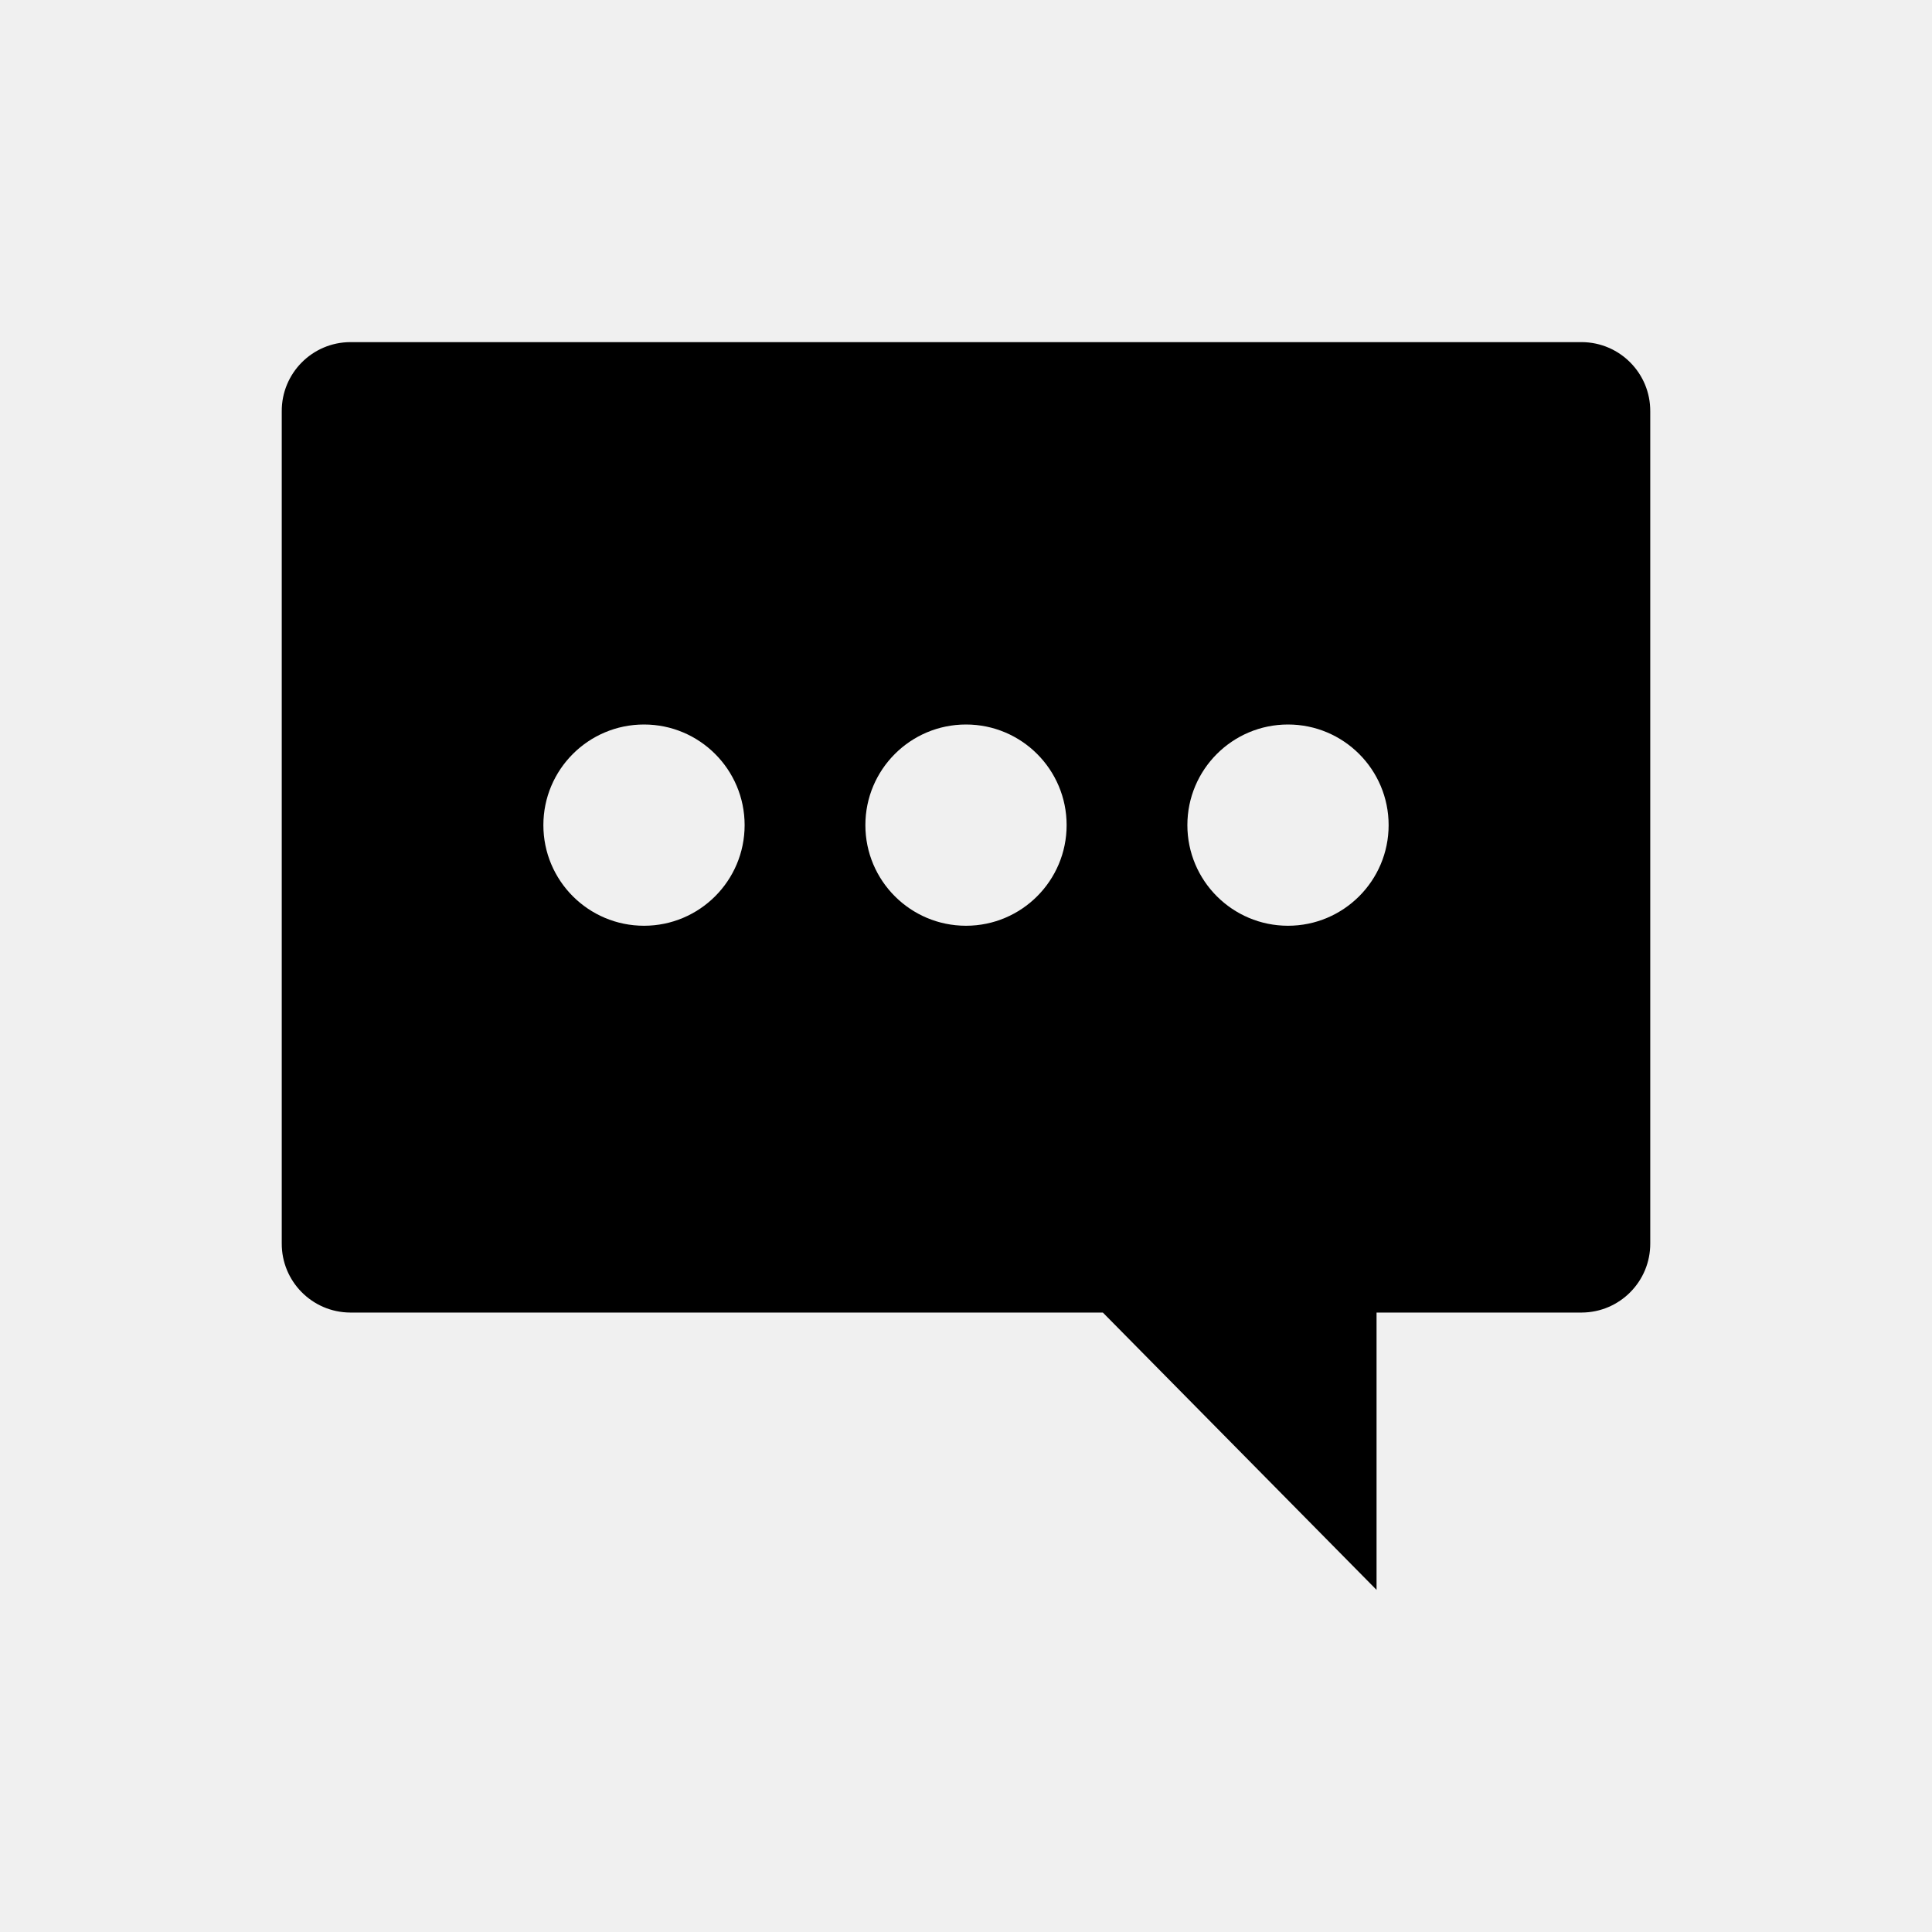
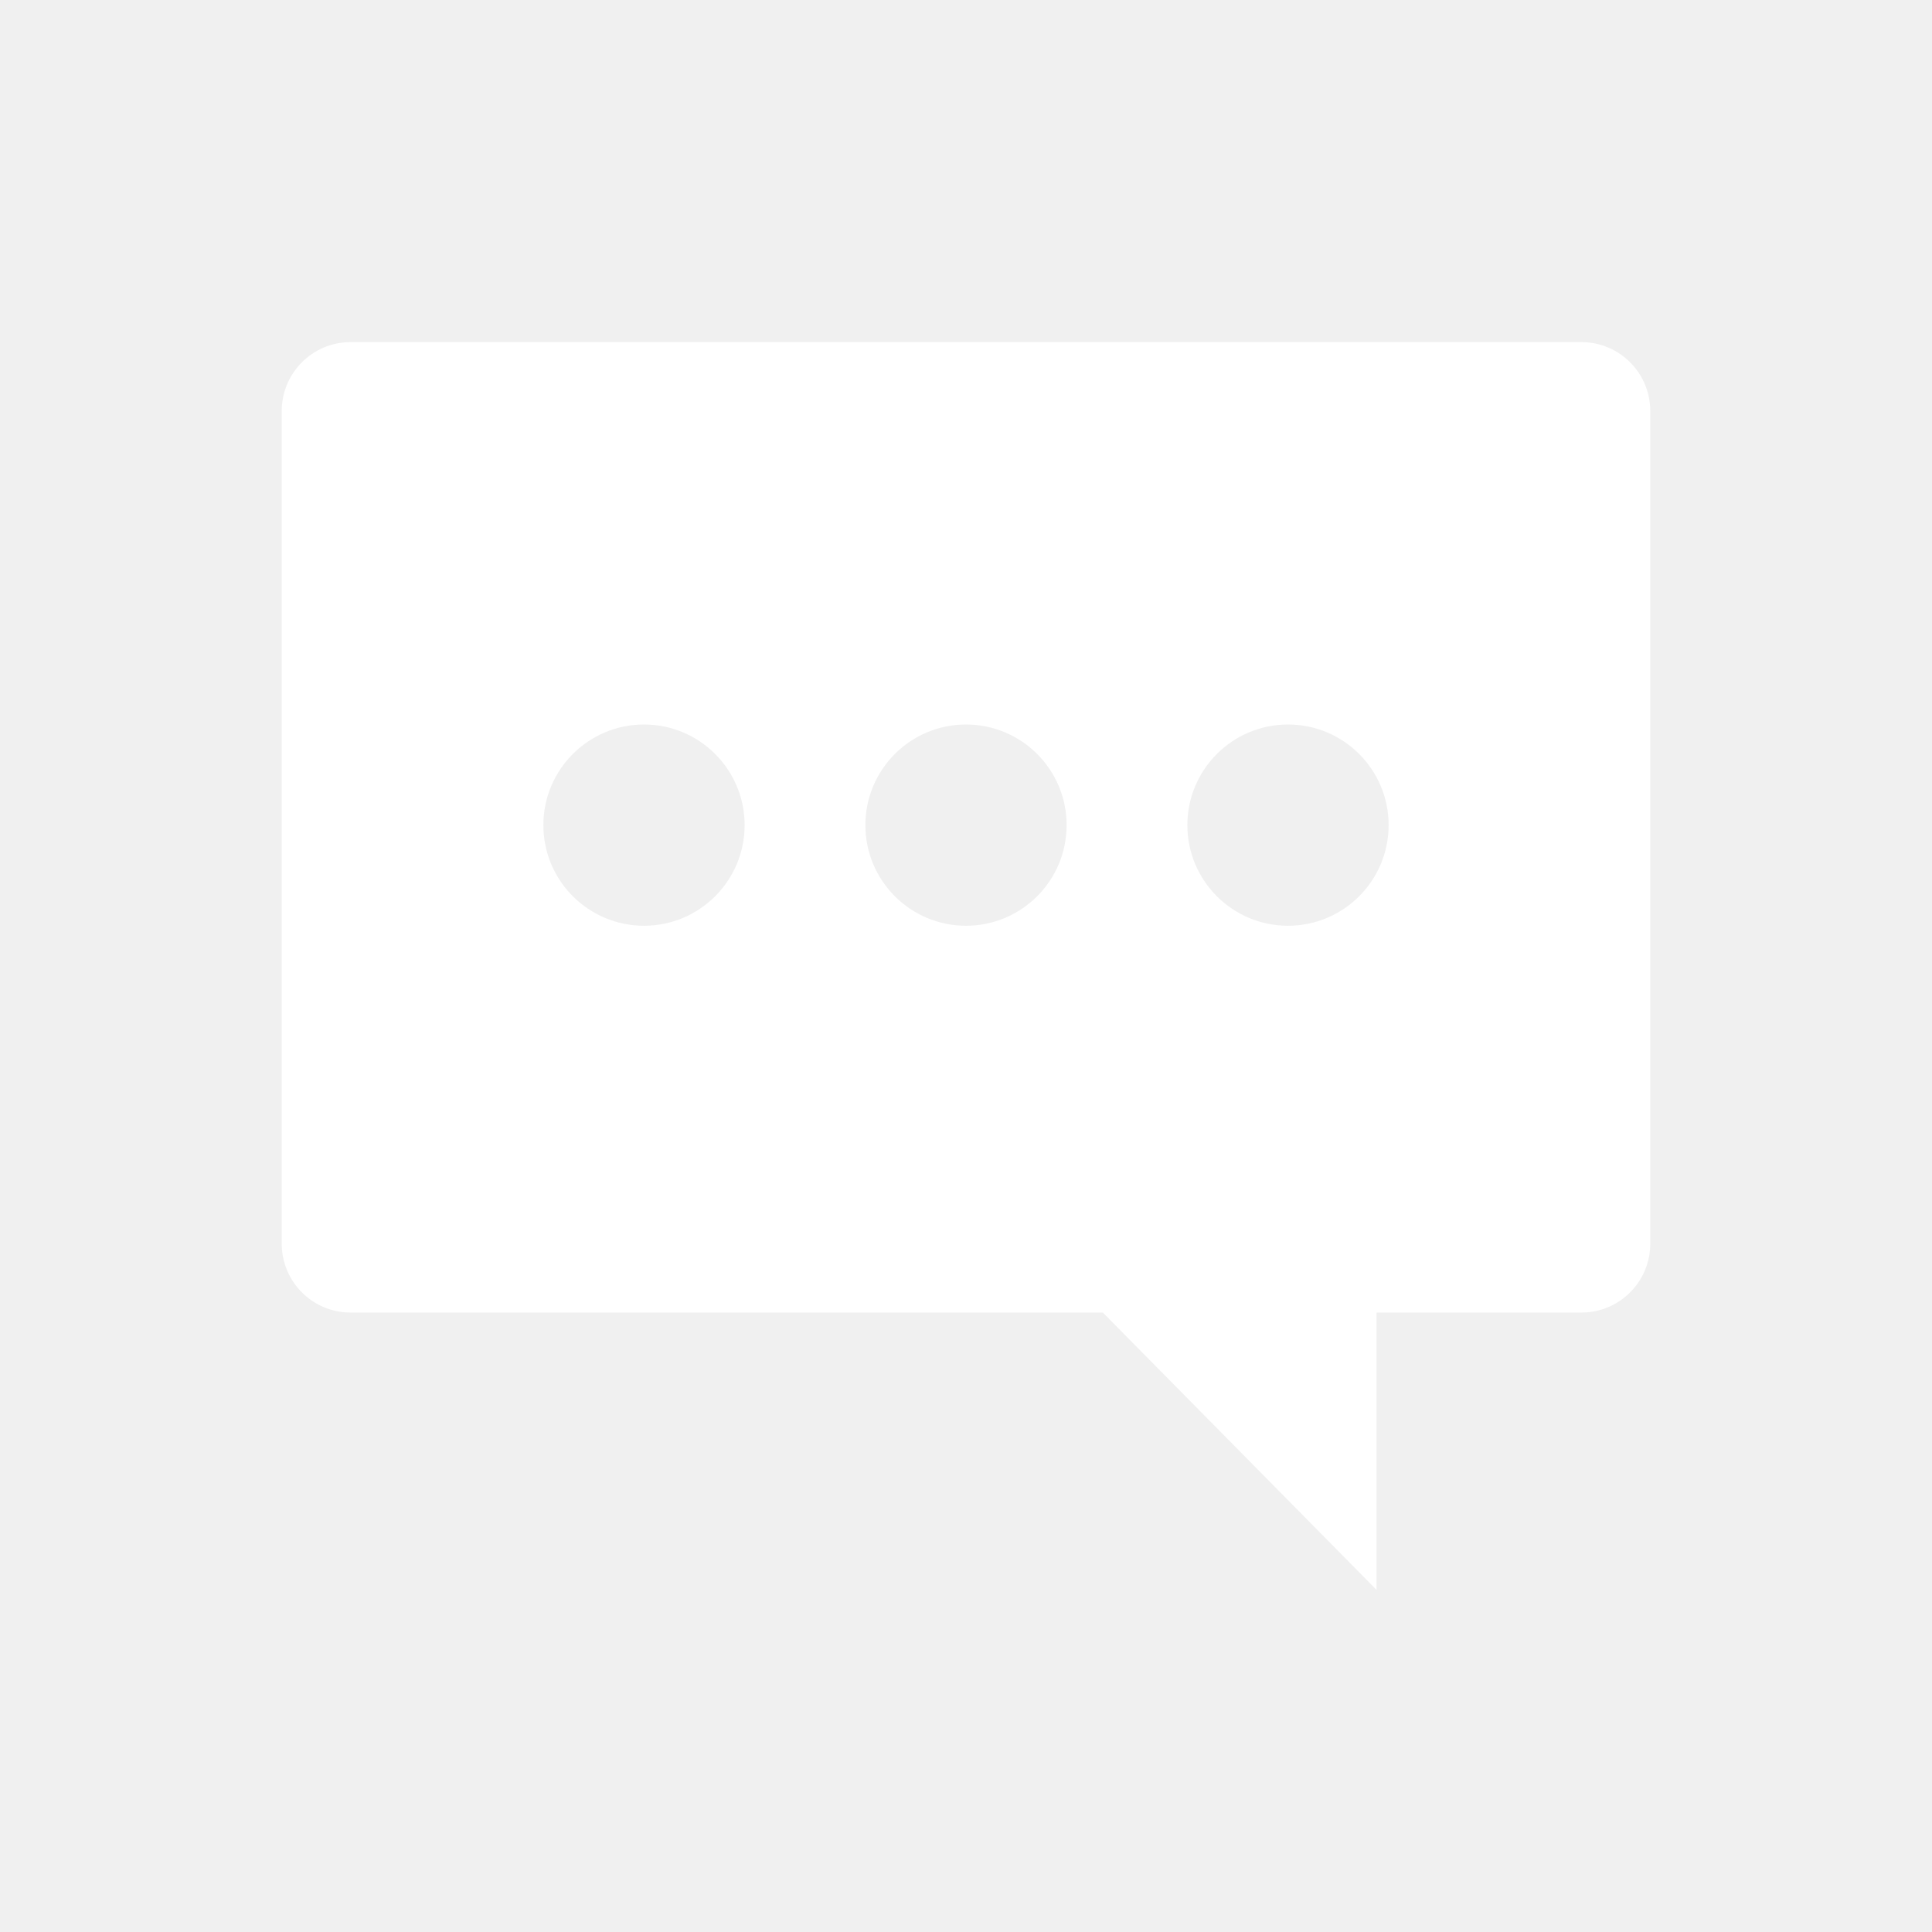
<svg xmlns="http://www.w3.org/2000/svg" width="96" height="96" xml:space="preserve" overflow="hidden">
  <g transform="translate(-868 -262)">
-     <path d="M946.6 279 885.4 279C883.511 279.011 881.989 280.551 882 282.44 882 282.44 882 282.44 882 282.44L882 323.78C881.989 325.669 883.511 327.209 885.4 327.22 885.4 327.22 885.4 327.22 885.4 327.22L922.8 327.22 936.4 341 936.4 327.22 946.6 327.22C948.489 327.209 950.011 325.669 950 323.78 950 323.78 950 323.78 950 323.78L950 282.44C950.011 280.551 948.489 279.011 946.6 279 946.6 279 946.6 279 946.6 279ZM900 308C897.239 308 895 305.761 895 303 895 300.239 897.239 298 900 298 902.761 298 905 300.239 905 303 905 305.761 902.761 308 900 308ZM916 308C913.239 308 911 305.761 911 303 911 300.239 913.239 298 916 298 918.761 298 921 300.239 921 303 921 305.761 918.761 308 916 308ZM932 308C929.239 308 927 305.761 927 303 927 300.239 929.239 298 932 298 934.761 298 937 300.239 937 303 937 305.761 934.761 308 932 308Z" />
+     <path d="M946.6 279 885.4 279C883.511 279.011 881.989 280.551 882 282.44 882 282.44 882 282.44 882 282.44L882 323.78C881.989 325.669 883.511 327.209 885.4 327.22 885.4 327.22 885.4 327.22 885.4 327.22L922.8 327.22 936.4 341 936.4 327.22 946.6 327.22C948.489 327.209 950.011 325.669 950 323.78 950 323.78 950 323.78 950 323.78L950 282.44C950.011 280.551 948.489 279.011 946.6 279 946.6 279 946.6 279 946.6 279ZM900 308C897.239 308 895 305.761 895 303 895 300.239 897.239 298 900 298 902.761 298 905 300.239 905 303 905 305.761 902.761 308 900 308ZM916 308C913.239 308 911 305.761 911 303 911 300.239 913.239 298 916 298 918.761 298 921 300.239 921 303 921 305.761 918.761 308 916 308ZM932 308C929.239 308 927 305.761 927 303 927 300.239 929.239 298 932 298 934.761 298 937 300.239 937 303 937 305.761 934.761 308 932 308Z" fill="white" />
  </g>
</svg>
